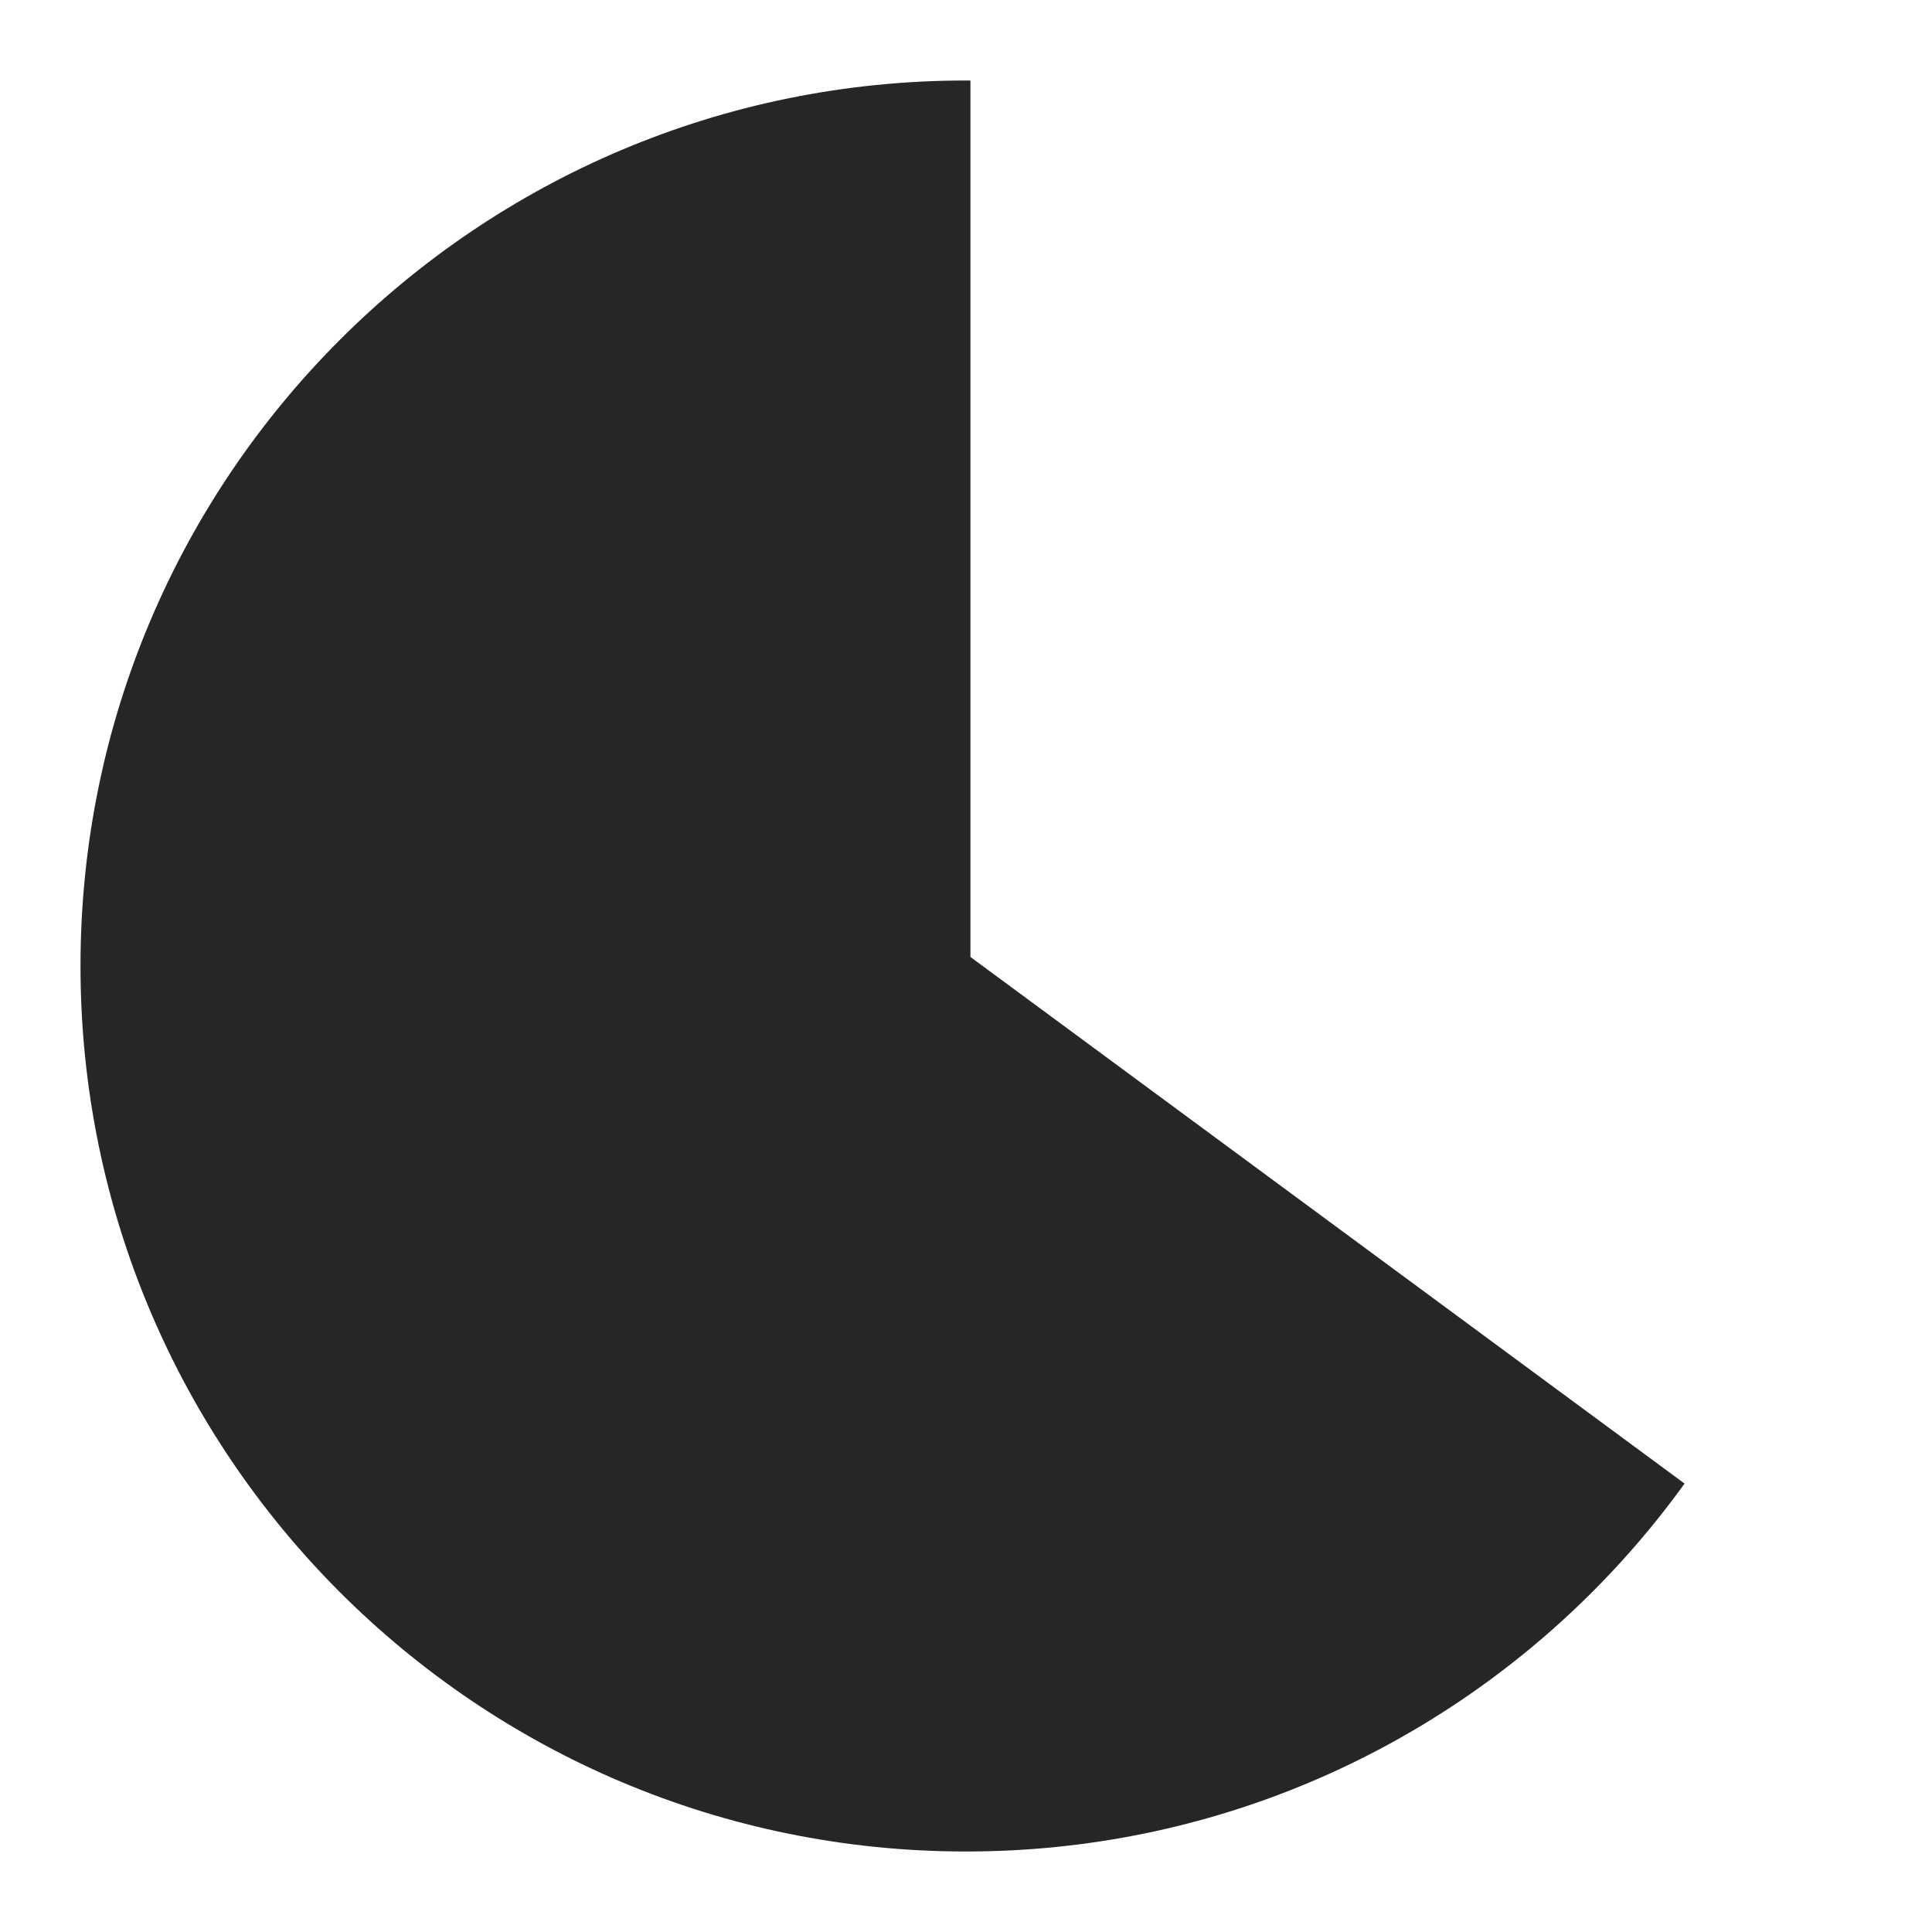
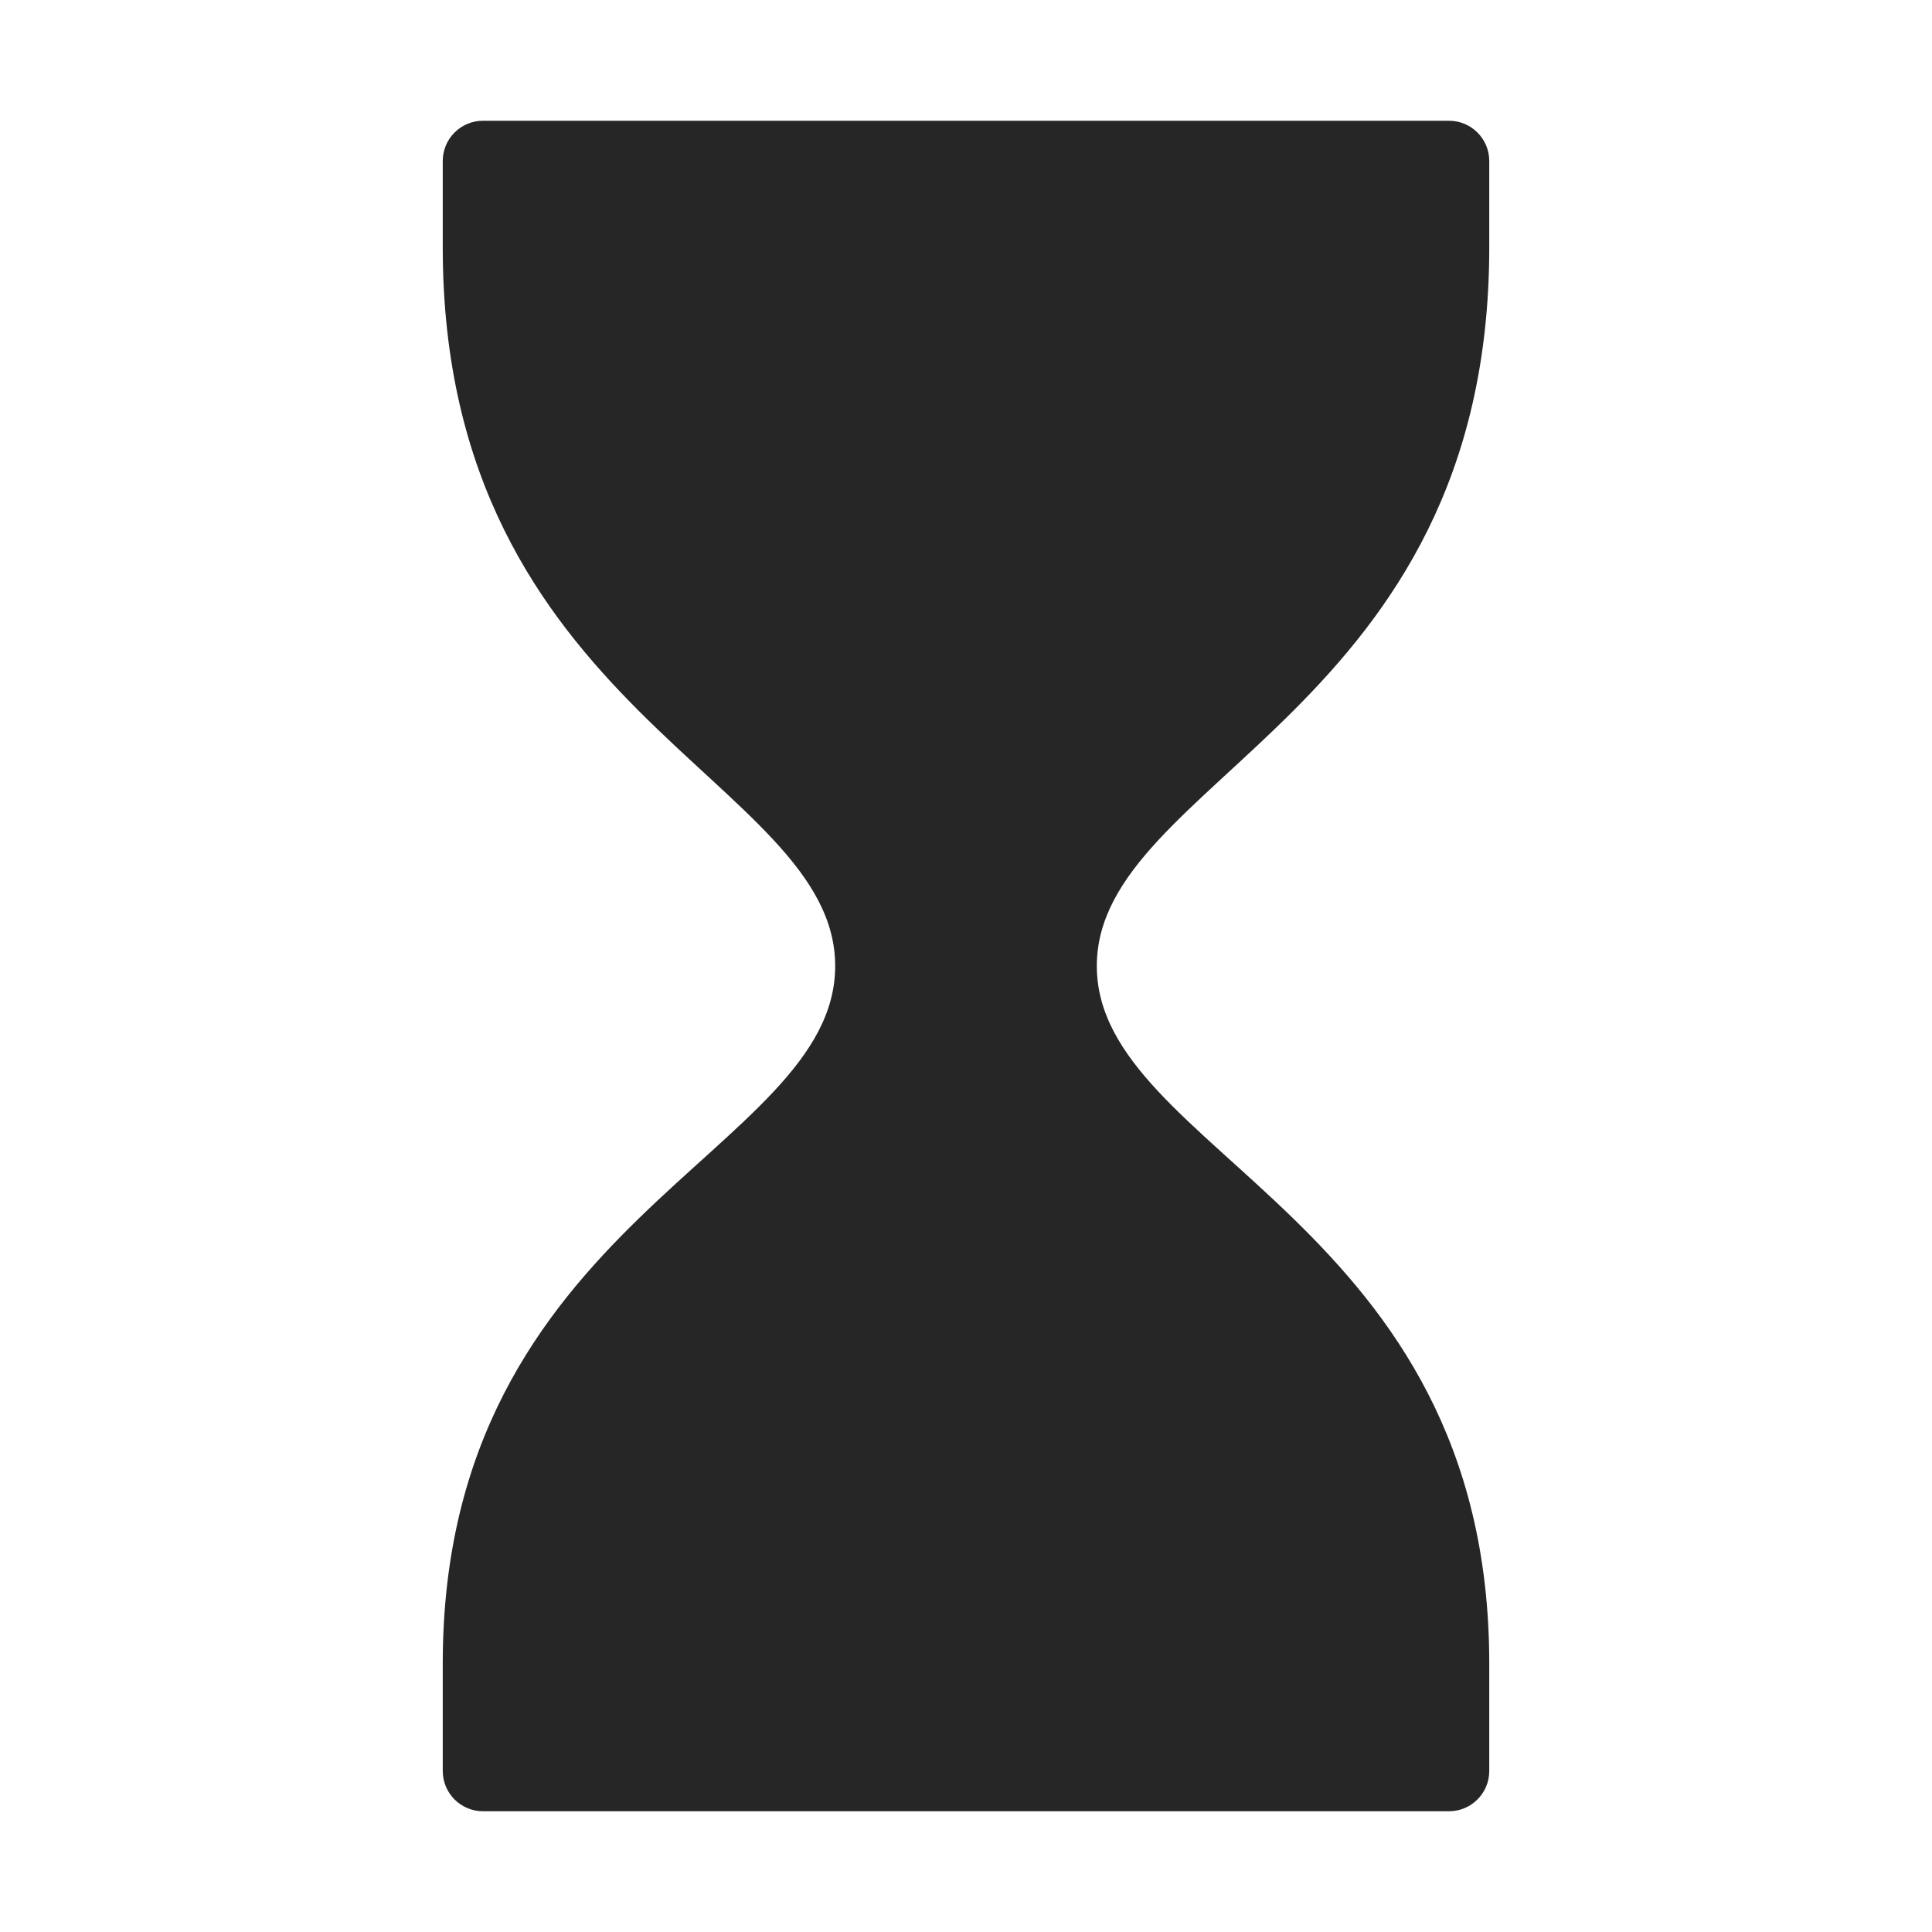
<svg xmlns="http://www.w3.org/2000/svg" width="48" height="48" viewBox="0 0 48 48" fill="none">
-   <mask id="mask0" mask-type="alpha" maskUnits="userSpaceOnUse" x="2" y="2" width="44" height="44">
-     <circle cx="24" cy="24" r="22" fill="#C4C4C4" />
-   </mask>
-   <g mask="url(#mask0)">
-     <path d="M23.813 24.178L52.641 45.436L-3.5 50.453V-4.5H23.61V23.776V24.028L23.813 24.178Z" fill="#262626" stroke="#262626" />
-   </g>
+   <path d="M12 3C11.448 3 11 3.447 11 4C11 4.522 11 5.243 11 6.15C11 17.7 20.75 19.361 20.75 24C20.75 28.639 11 30.3 11 41.325C11 42.755 11 43.331 11 44C11 44.552 11.448 45 12 45H36C36.552 45 37 44.553 37 44.001C37 43.334 37 42.386 37 41.325C37 30.3 27.25 28.639 27.25 24C27.25 19.361 37 17.7 37 6.15C37 5.243 37 4.522 37 4C37 3.447 36.552 3 36 3H12Z" fill="#262626" />
</svg>
